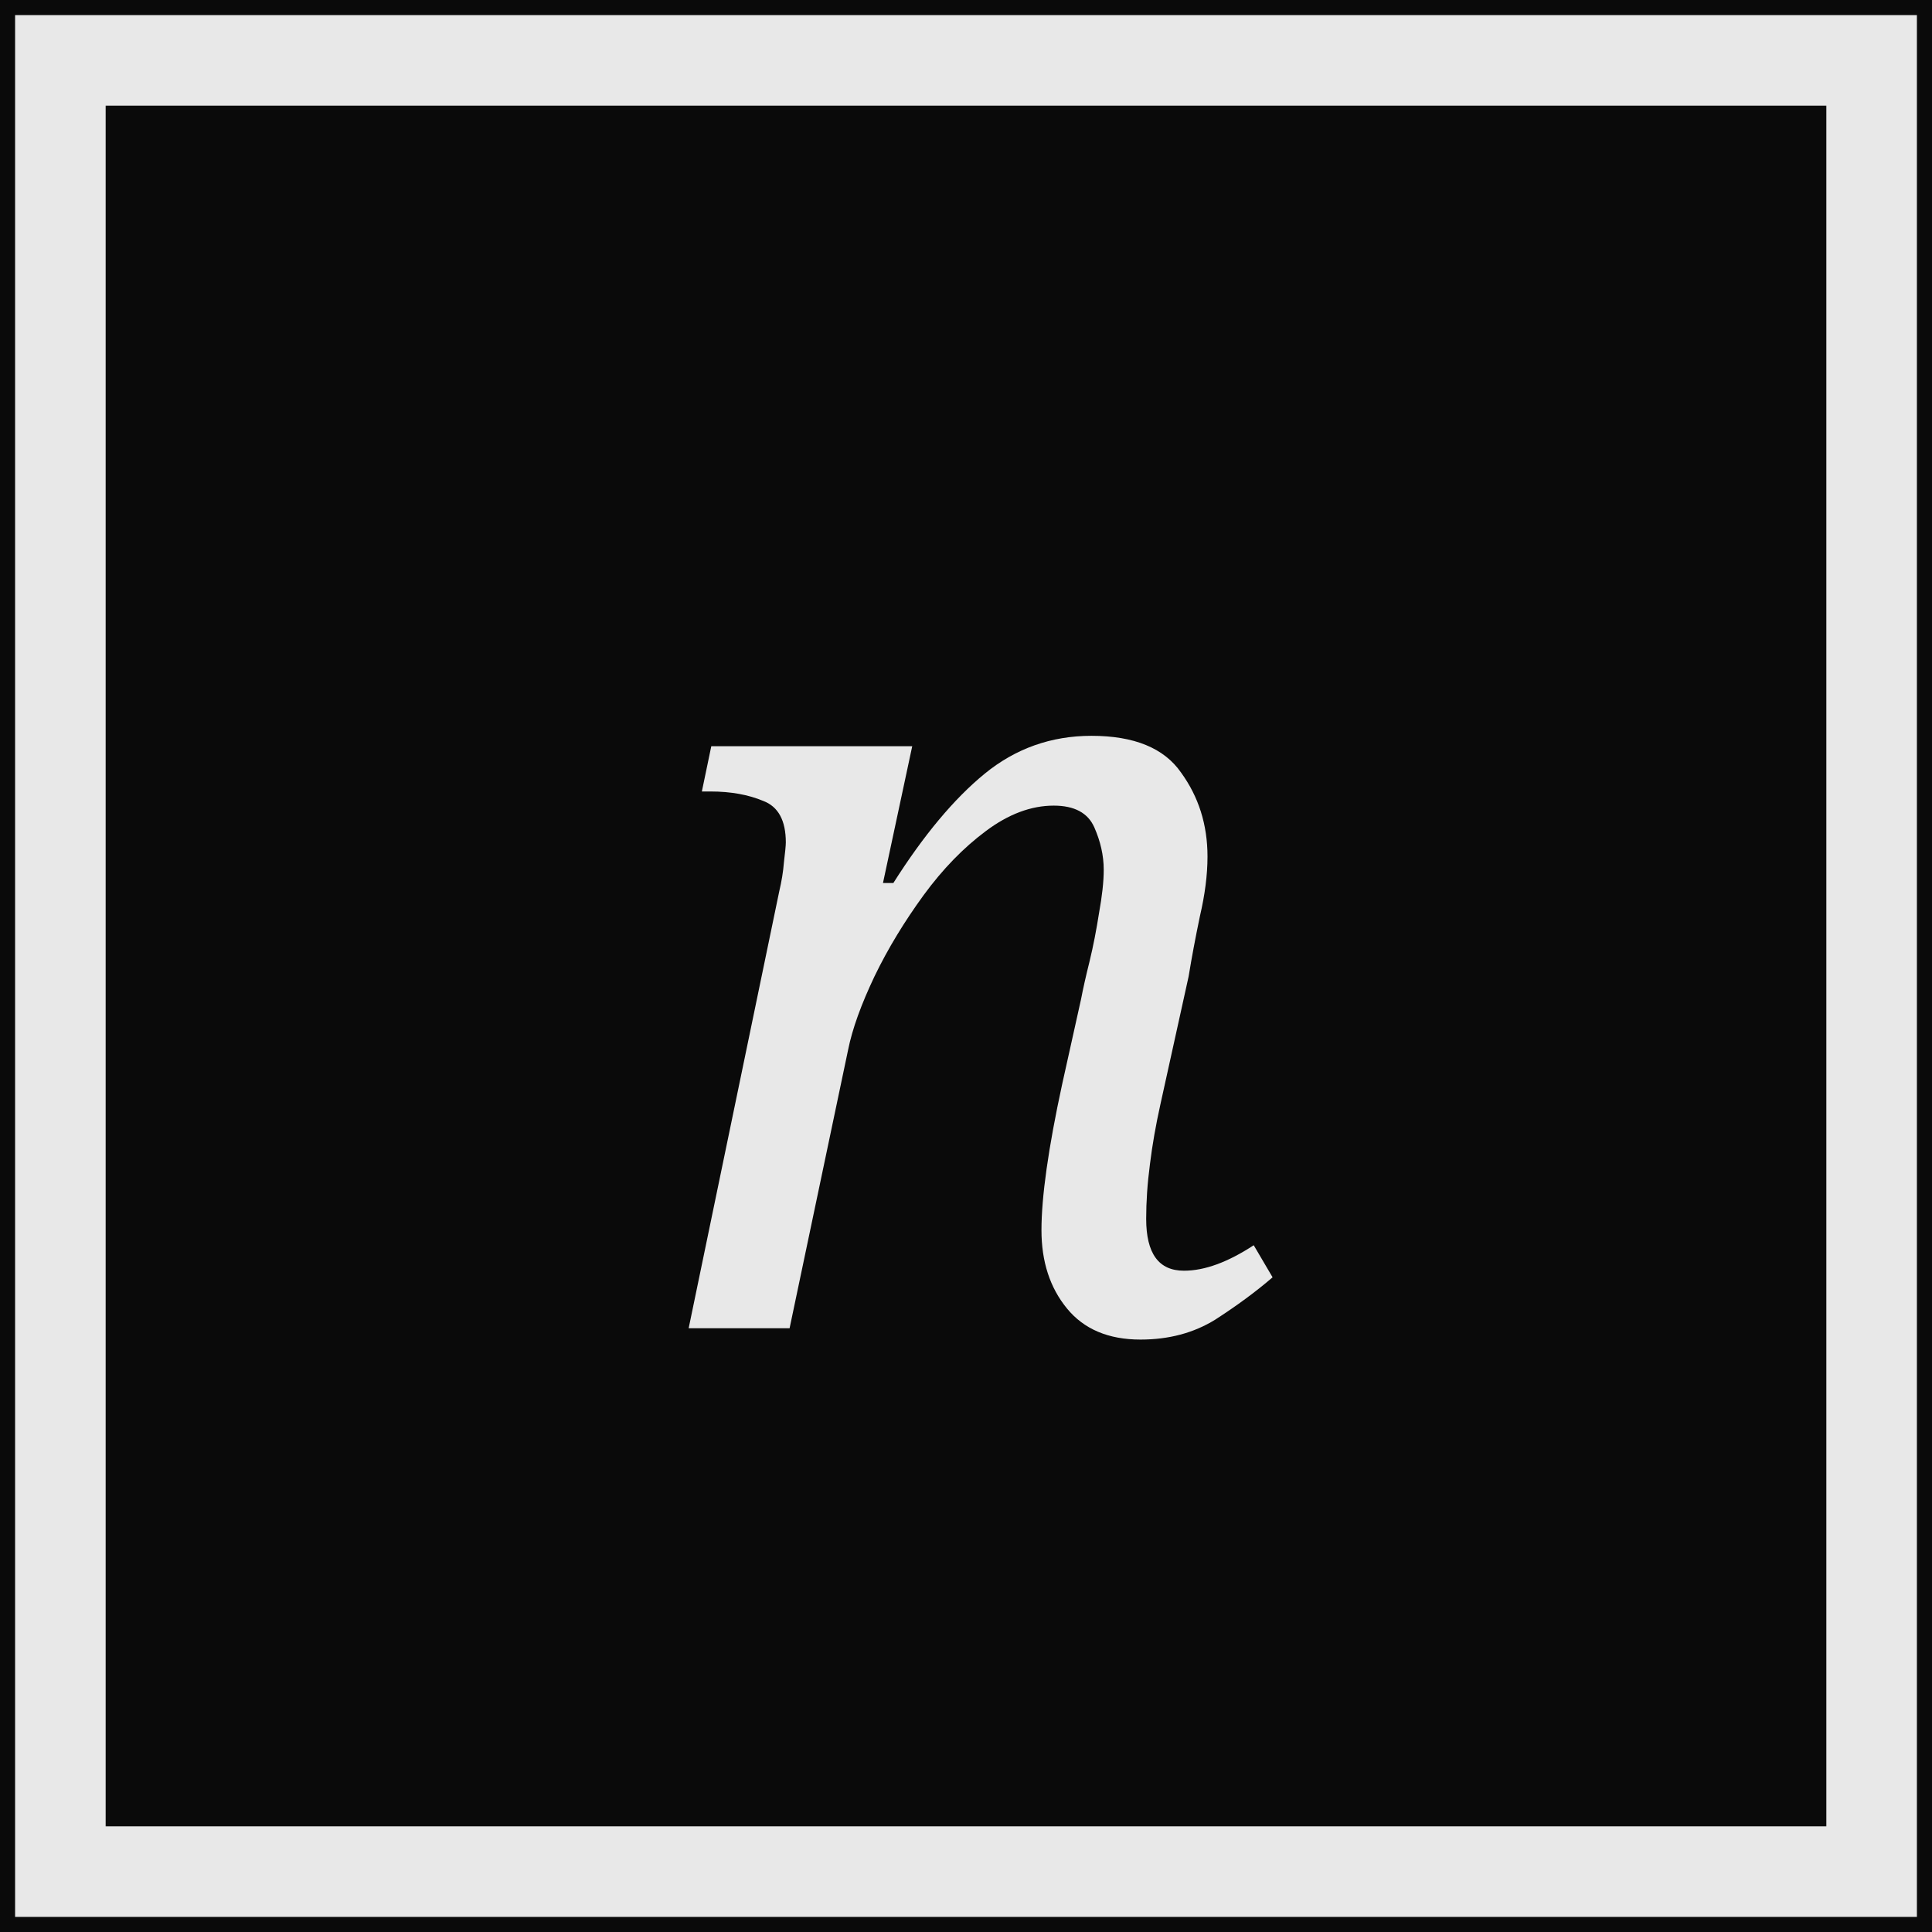
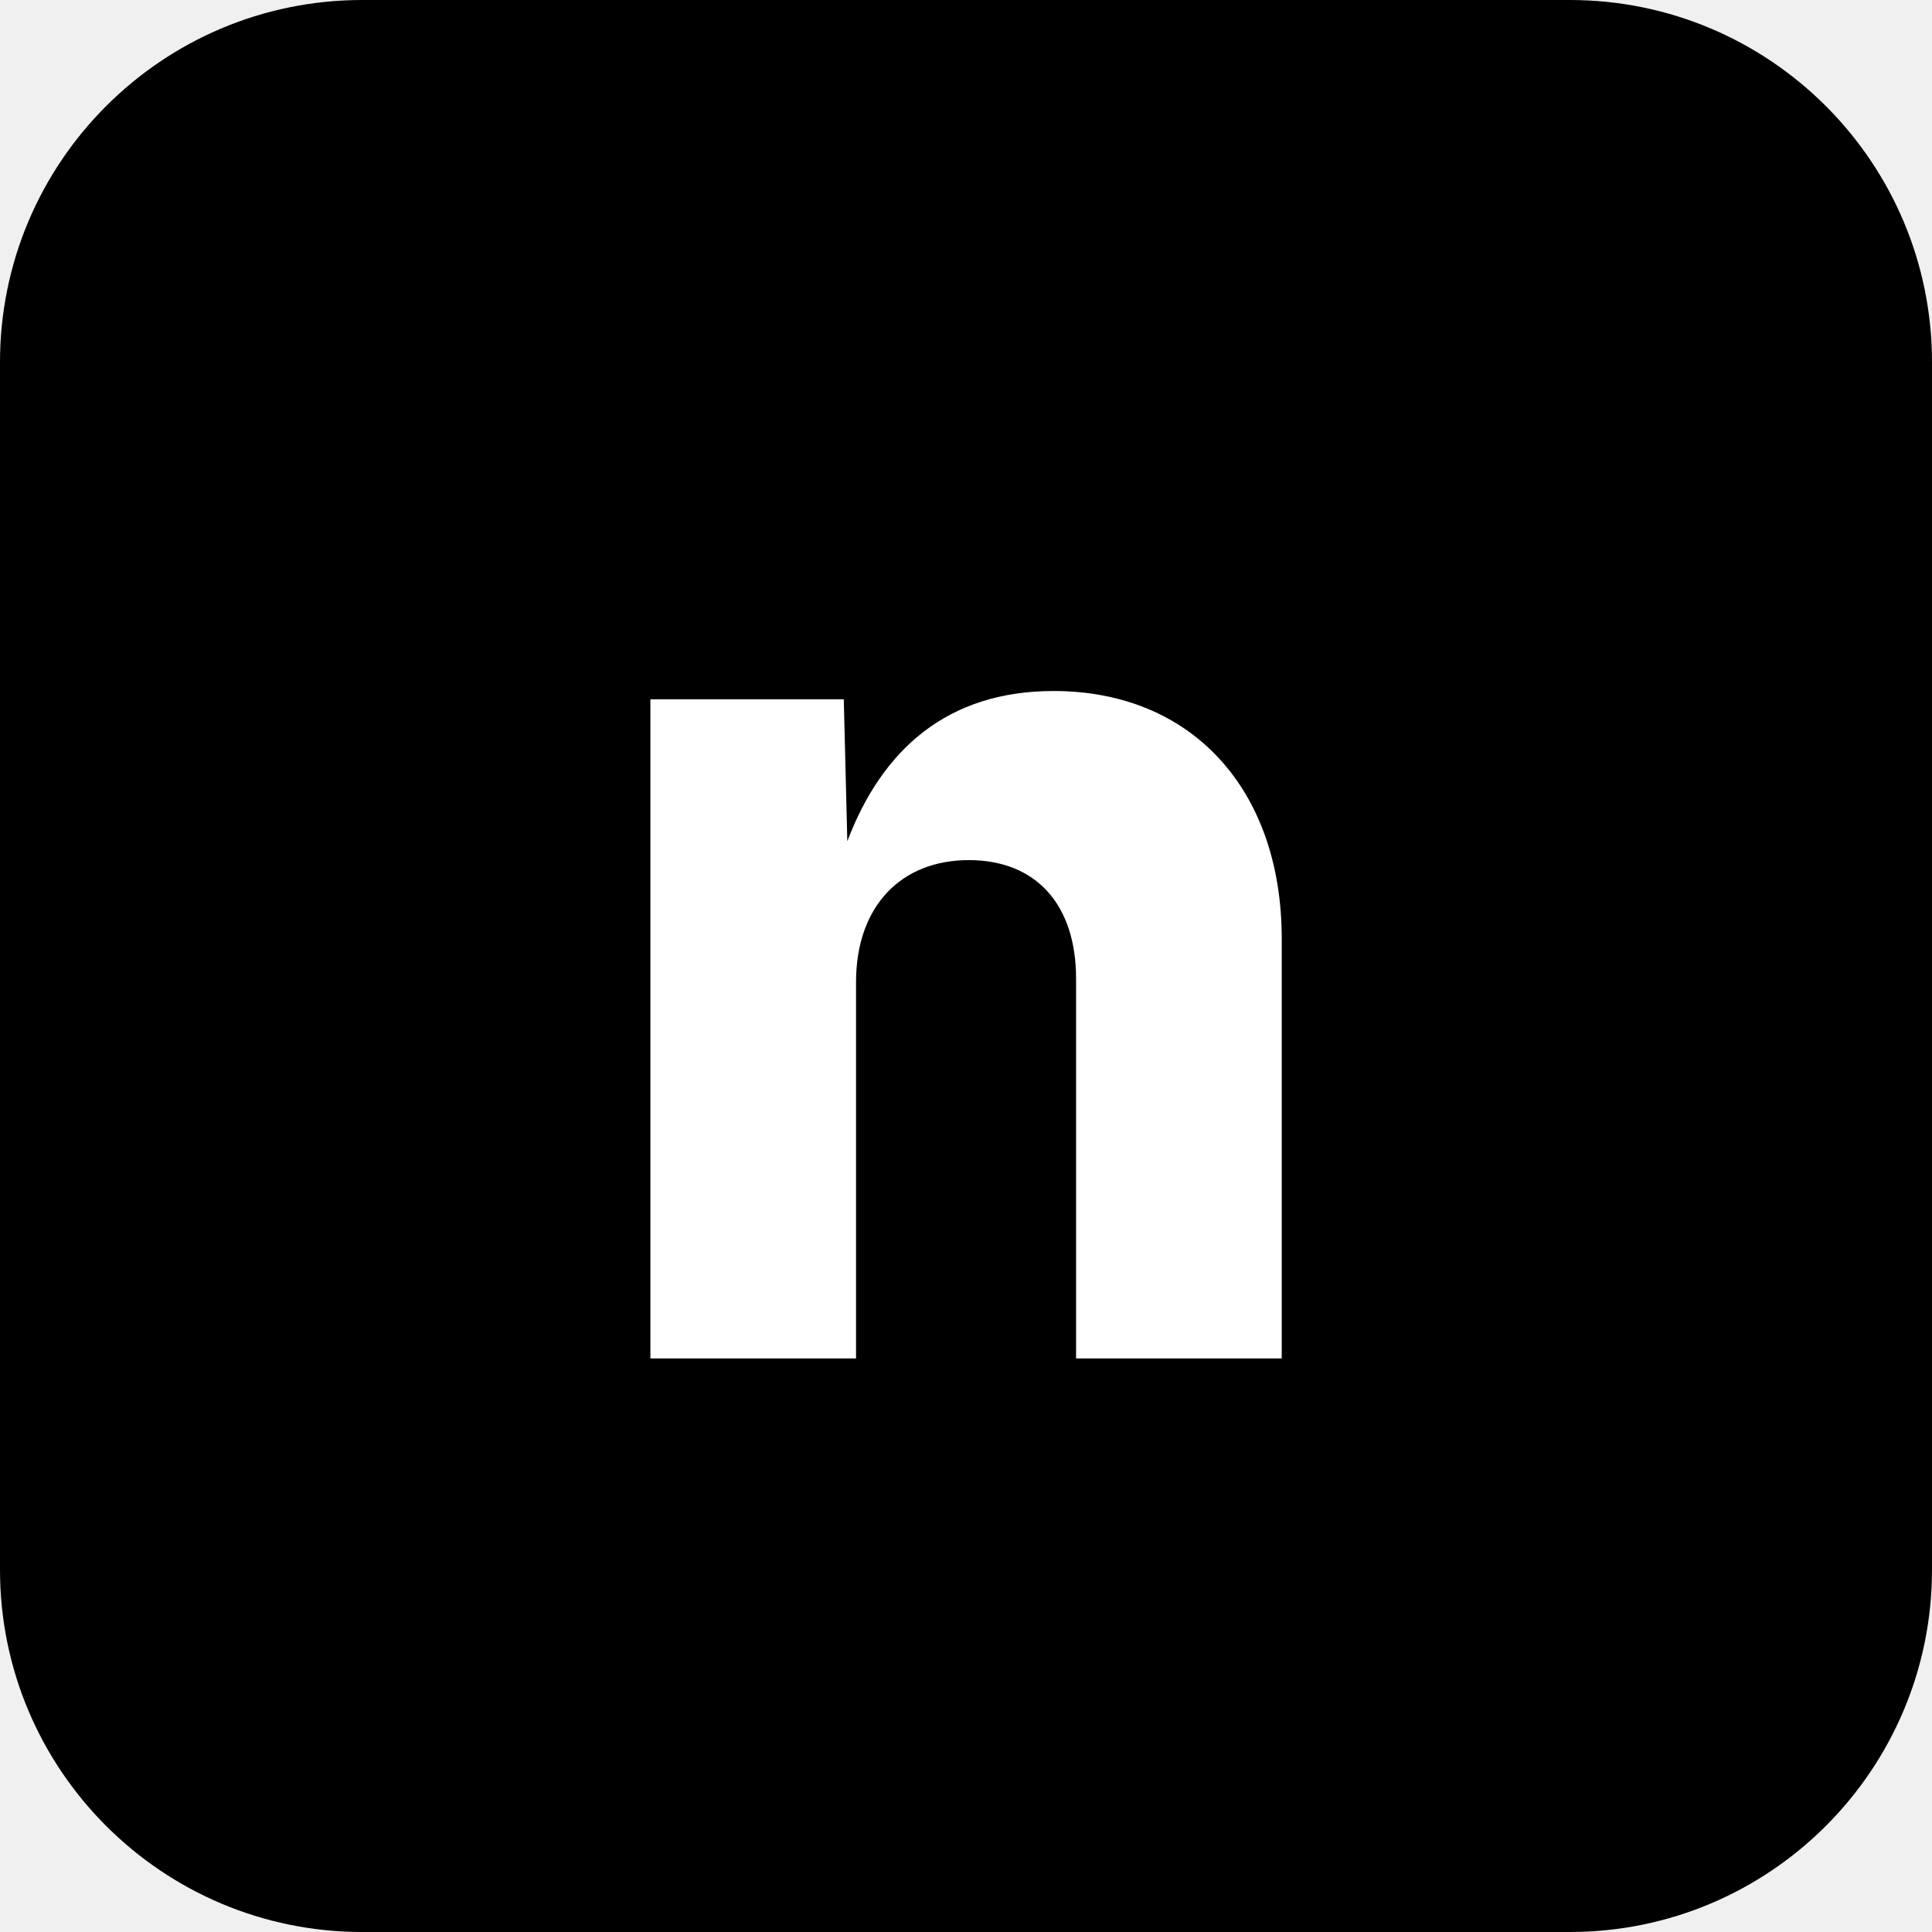
- <svg xmlns="http://www.w3.org/2000/svg" viewBox="0 0 32 32" width="32" height="32">
-   <rect width="32" height="32" fill="#0a0a0a" />
-   <rect x="1" y="1" width="30" height="30" fill="none" stroke="#e8e8e8" stroke-width="1.5" />
-   <text x="16" y="22" font-family="Georgia, serif" font-size="18" font-style="italic" fill="#e8e8e8" text-anchor="middle">n</text>
+ <svg xmlns="http://www.w3.org/2000/svg" viewBox="0 0 128 128">
+   <rect width="128" height="128" rx="24" fill="#000000" />
+   <text x="64" y="90" font-family="system-ui, -apple-system, sans-serif" font-weight="800" font-size="80" text-anchor="middle" fill="#ffffff">n</text>
</svg>
